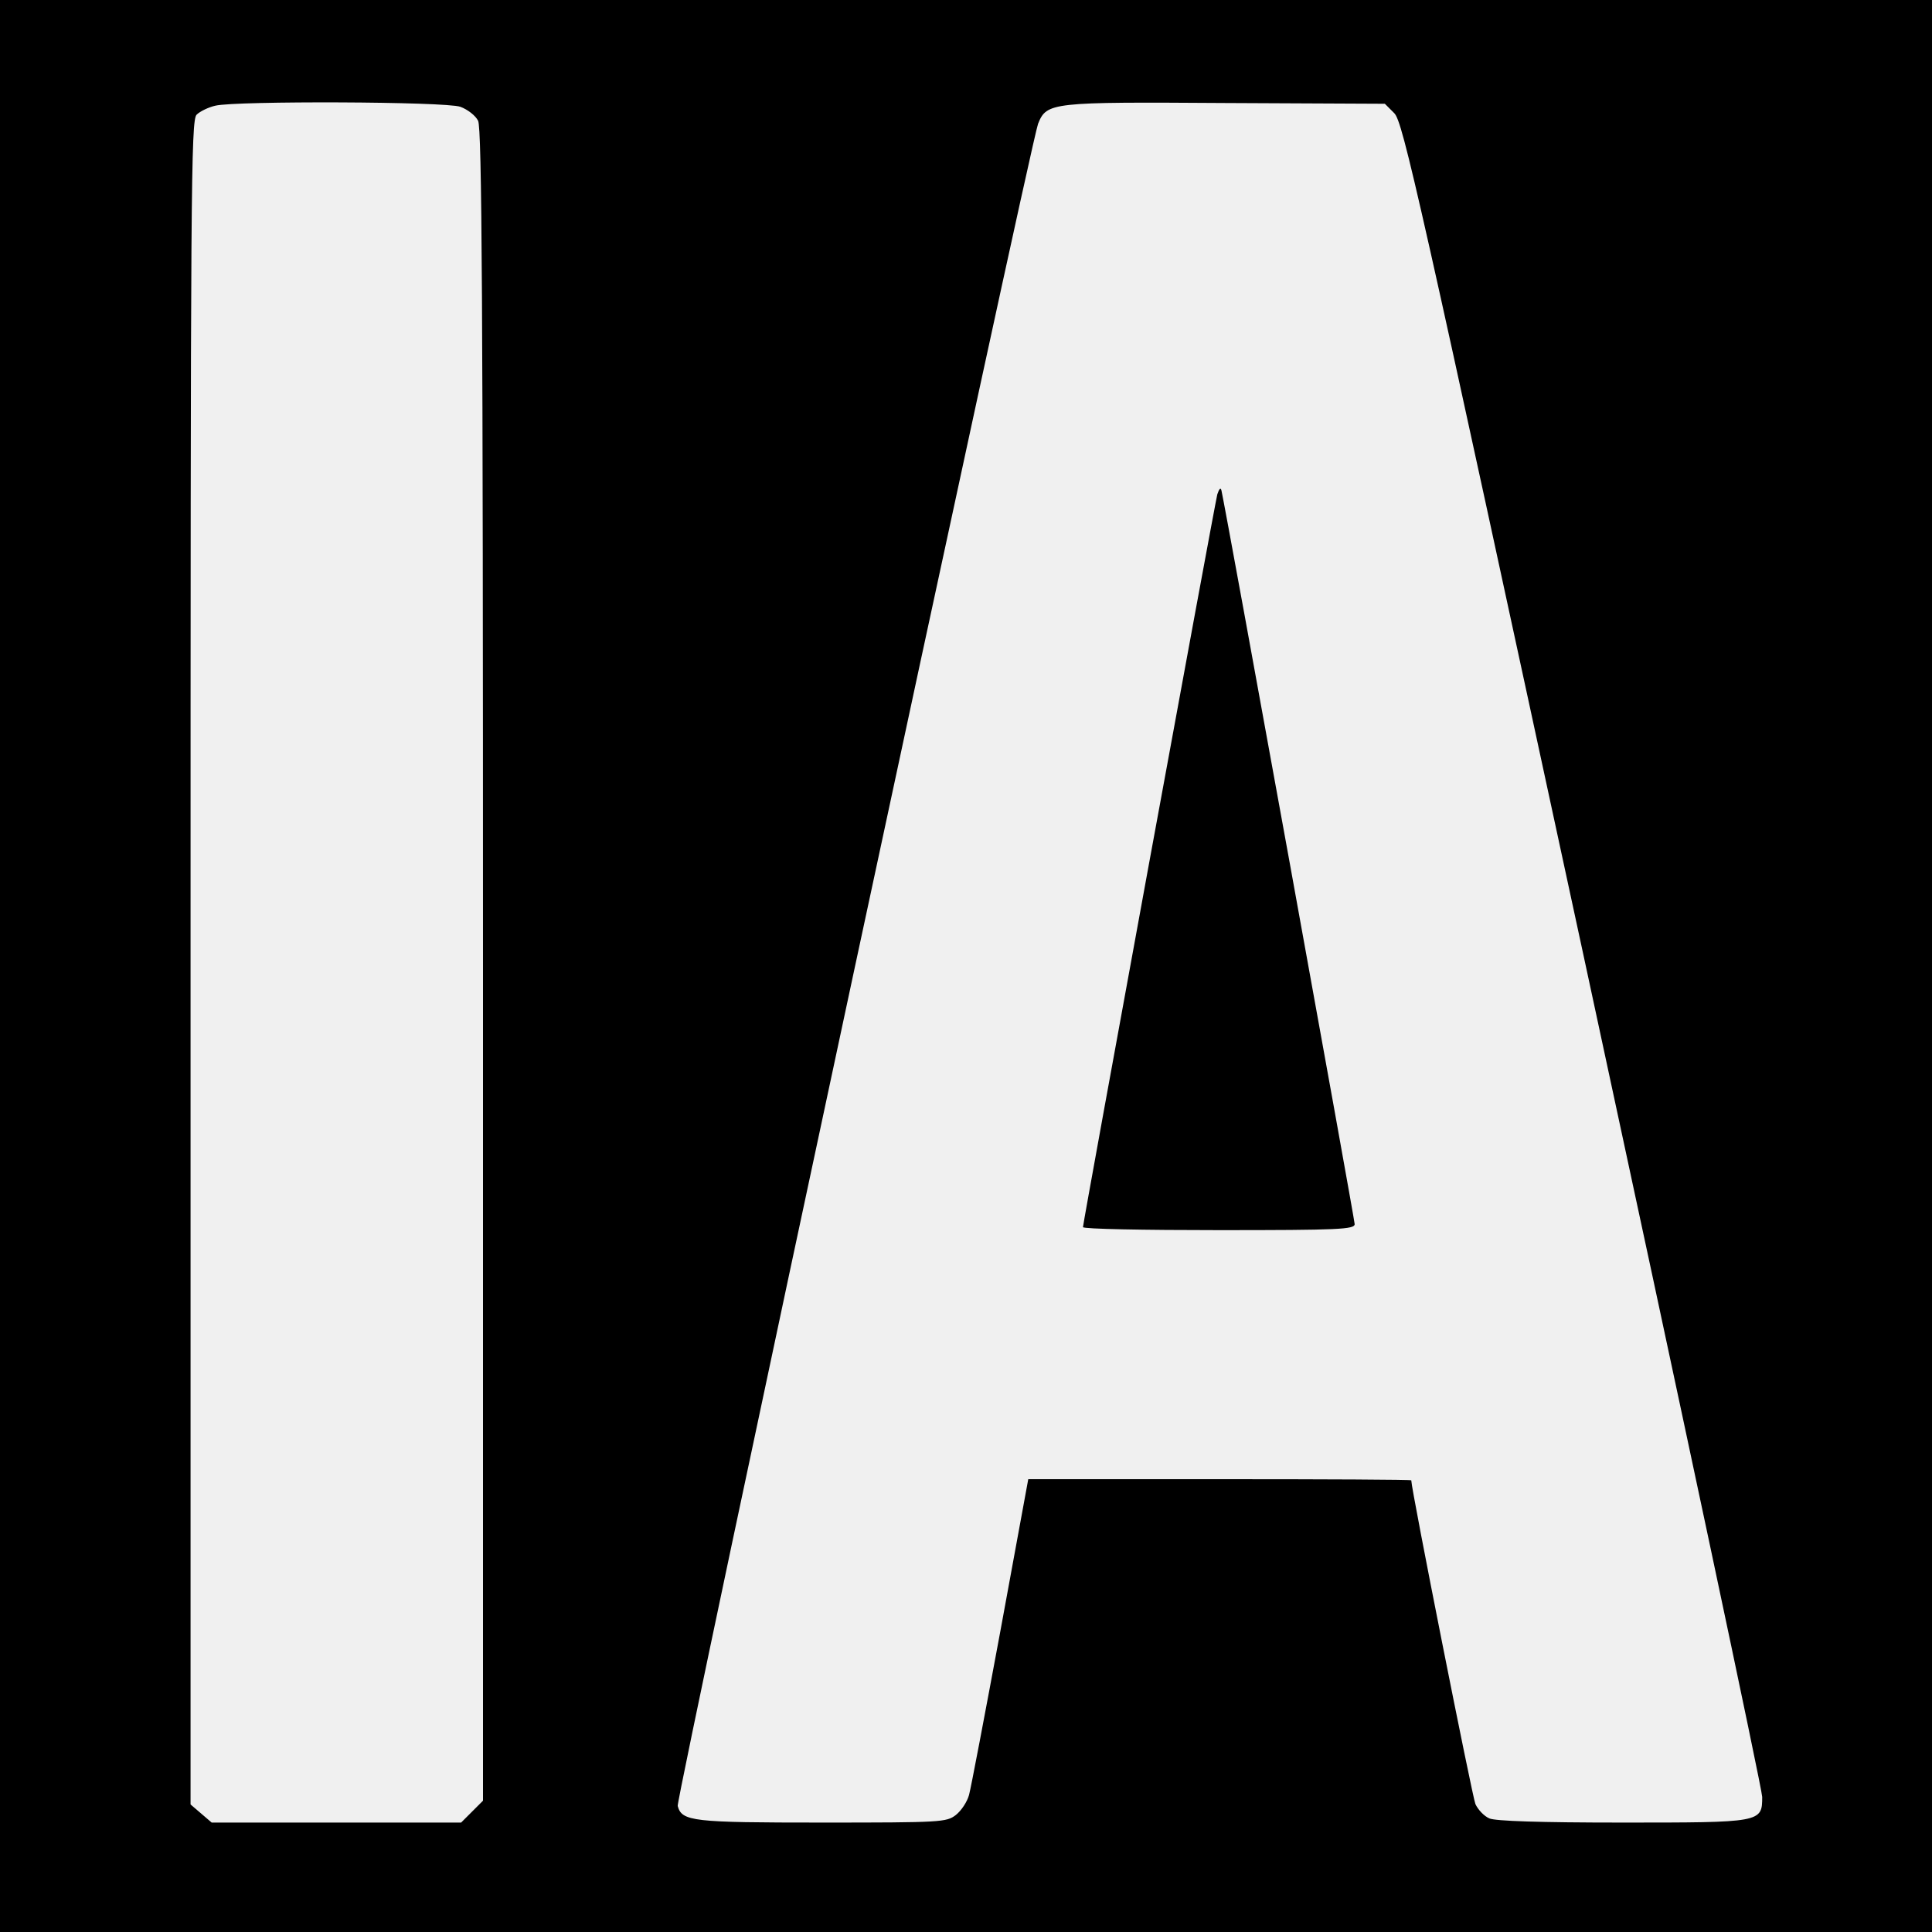
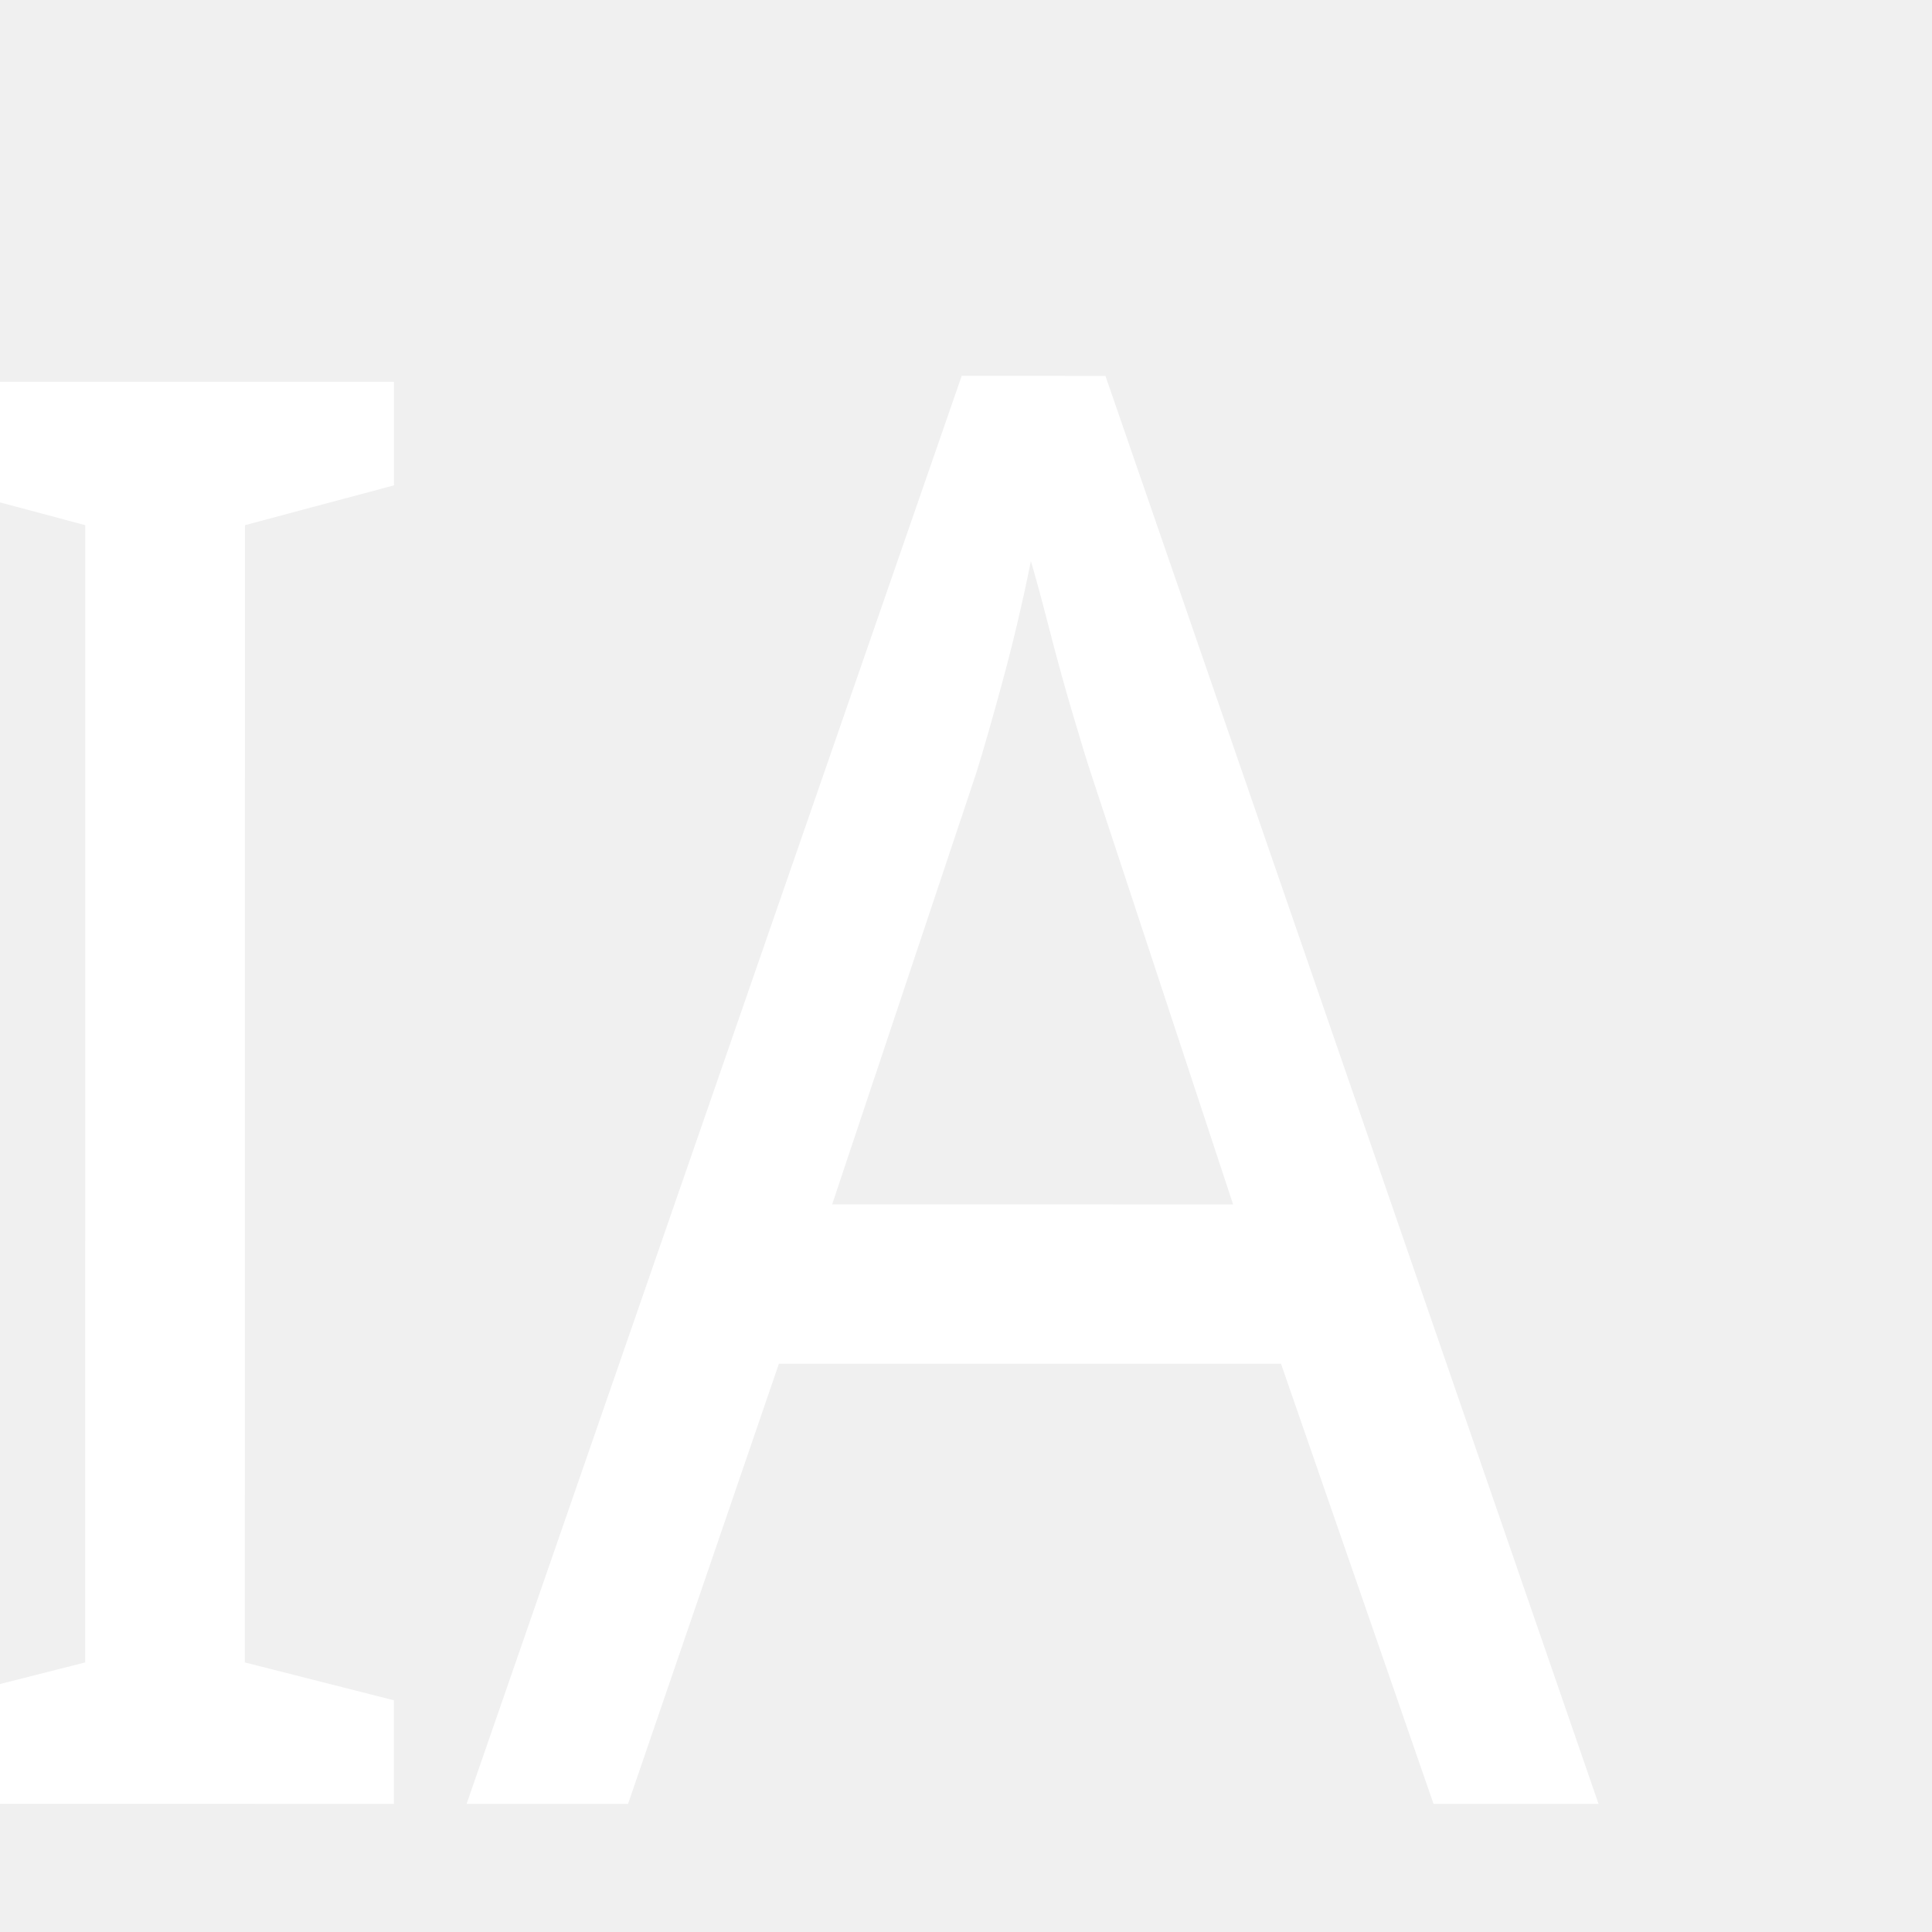
- <svg xmlns="http://www.w3.org/2000/svg" version="1.0" width="512pt" height="512pt" viewBox="0 0 512 512" preserveAspectRatio="xMidYMid meet">
-   <g transform="translate(0,512) scale(0.1,-0.1)" fill="#000000" stroke="none">
-     <path d="M0 2560 l0 -2560 2560 0 2560 0 0 2560 0 2560 -2560 0 -2560 0 0 -2560z m1220 2277 c19 -7 40 -23 47 -37 10 -20 13 -477 13 -2238 l0 -2214 -29 -29 -29 -29 -331 0 -330 0 -28 24 -28 24 0 2231 c0 2053 1 2232 16 2247 9 9 32 20 50 24 56 13 609 11 649 -3z m2475 -17 c23 -23 65 -210 500 -2225 261 -1210 475 -2217 475 -2237 0 -68 -2 -68 -372 -68 -218 0 -335 4 -351 11 -14 6 -30 23 -37 38 -8 18 -170 834 -170 858 0 2 -228 3 -507 3 l-508 0 -74 -403 c-41 -221 -78 -416 -83 -434 -5 -18 -20 -41 -35 -53 -25 -19 -38 -20 -354 -20 -344 0 -372 3 -383 44 -5 20 934 4401 955 4458 23 57 34 58 496 55 l423 -2 25 -25z" />
-     <path d="M3226 3810 c-7 -27 -356 -1930 -356 -1942 0 -5 162 -8 360 -8 319 0 360 2 360 16 0 12 -341 1891 -353 1944 -2 9 -6 5 -11 -10z" />
+ <svg xmlns="http://www.w3.org/2000/svg" width="512" height="512" stroke="null" style="vector-effect: non-scaling-stroke;">
+   <defs stroke="null" style="vector-effect: non-scaling-stroke;">
+     <filter stroke="null" style="vector-effect: non-scaling-stroke;" id="svg_2_blur">
+       <feGaussianBlur stroke="null" style="vector-effect: non-scaling-stroke;" stdDeviation="0" in="SourceGraphic" />
+     </filter>
+   </defs>
+   <g stroke="null">
+     <text stroke="#000" transform="rotate(0.00410878 240.162 319.65) matrix(1.88074 0 0 2.11127 -672.959 -300.217)" filter="url(#svg_2_blur)" xml:space="preserve" text-anchor="start" font-family="'Spartan'" font-size="250" id="svg_2" y="368.625" x="338.821" stroke-width="0" fill="#ffffff">IA</text>
  </g>
</svg>
